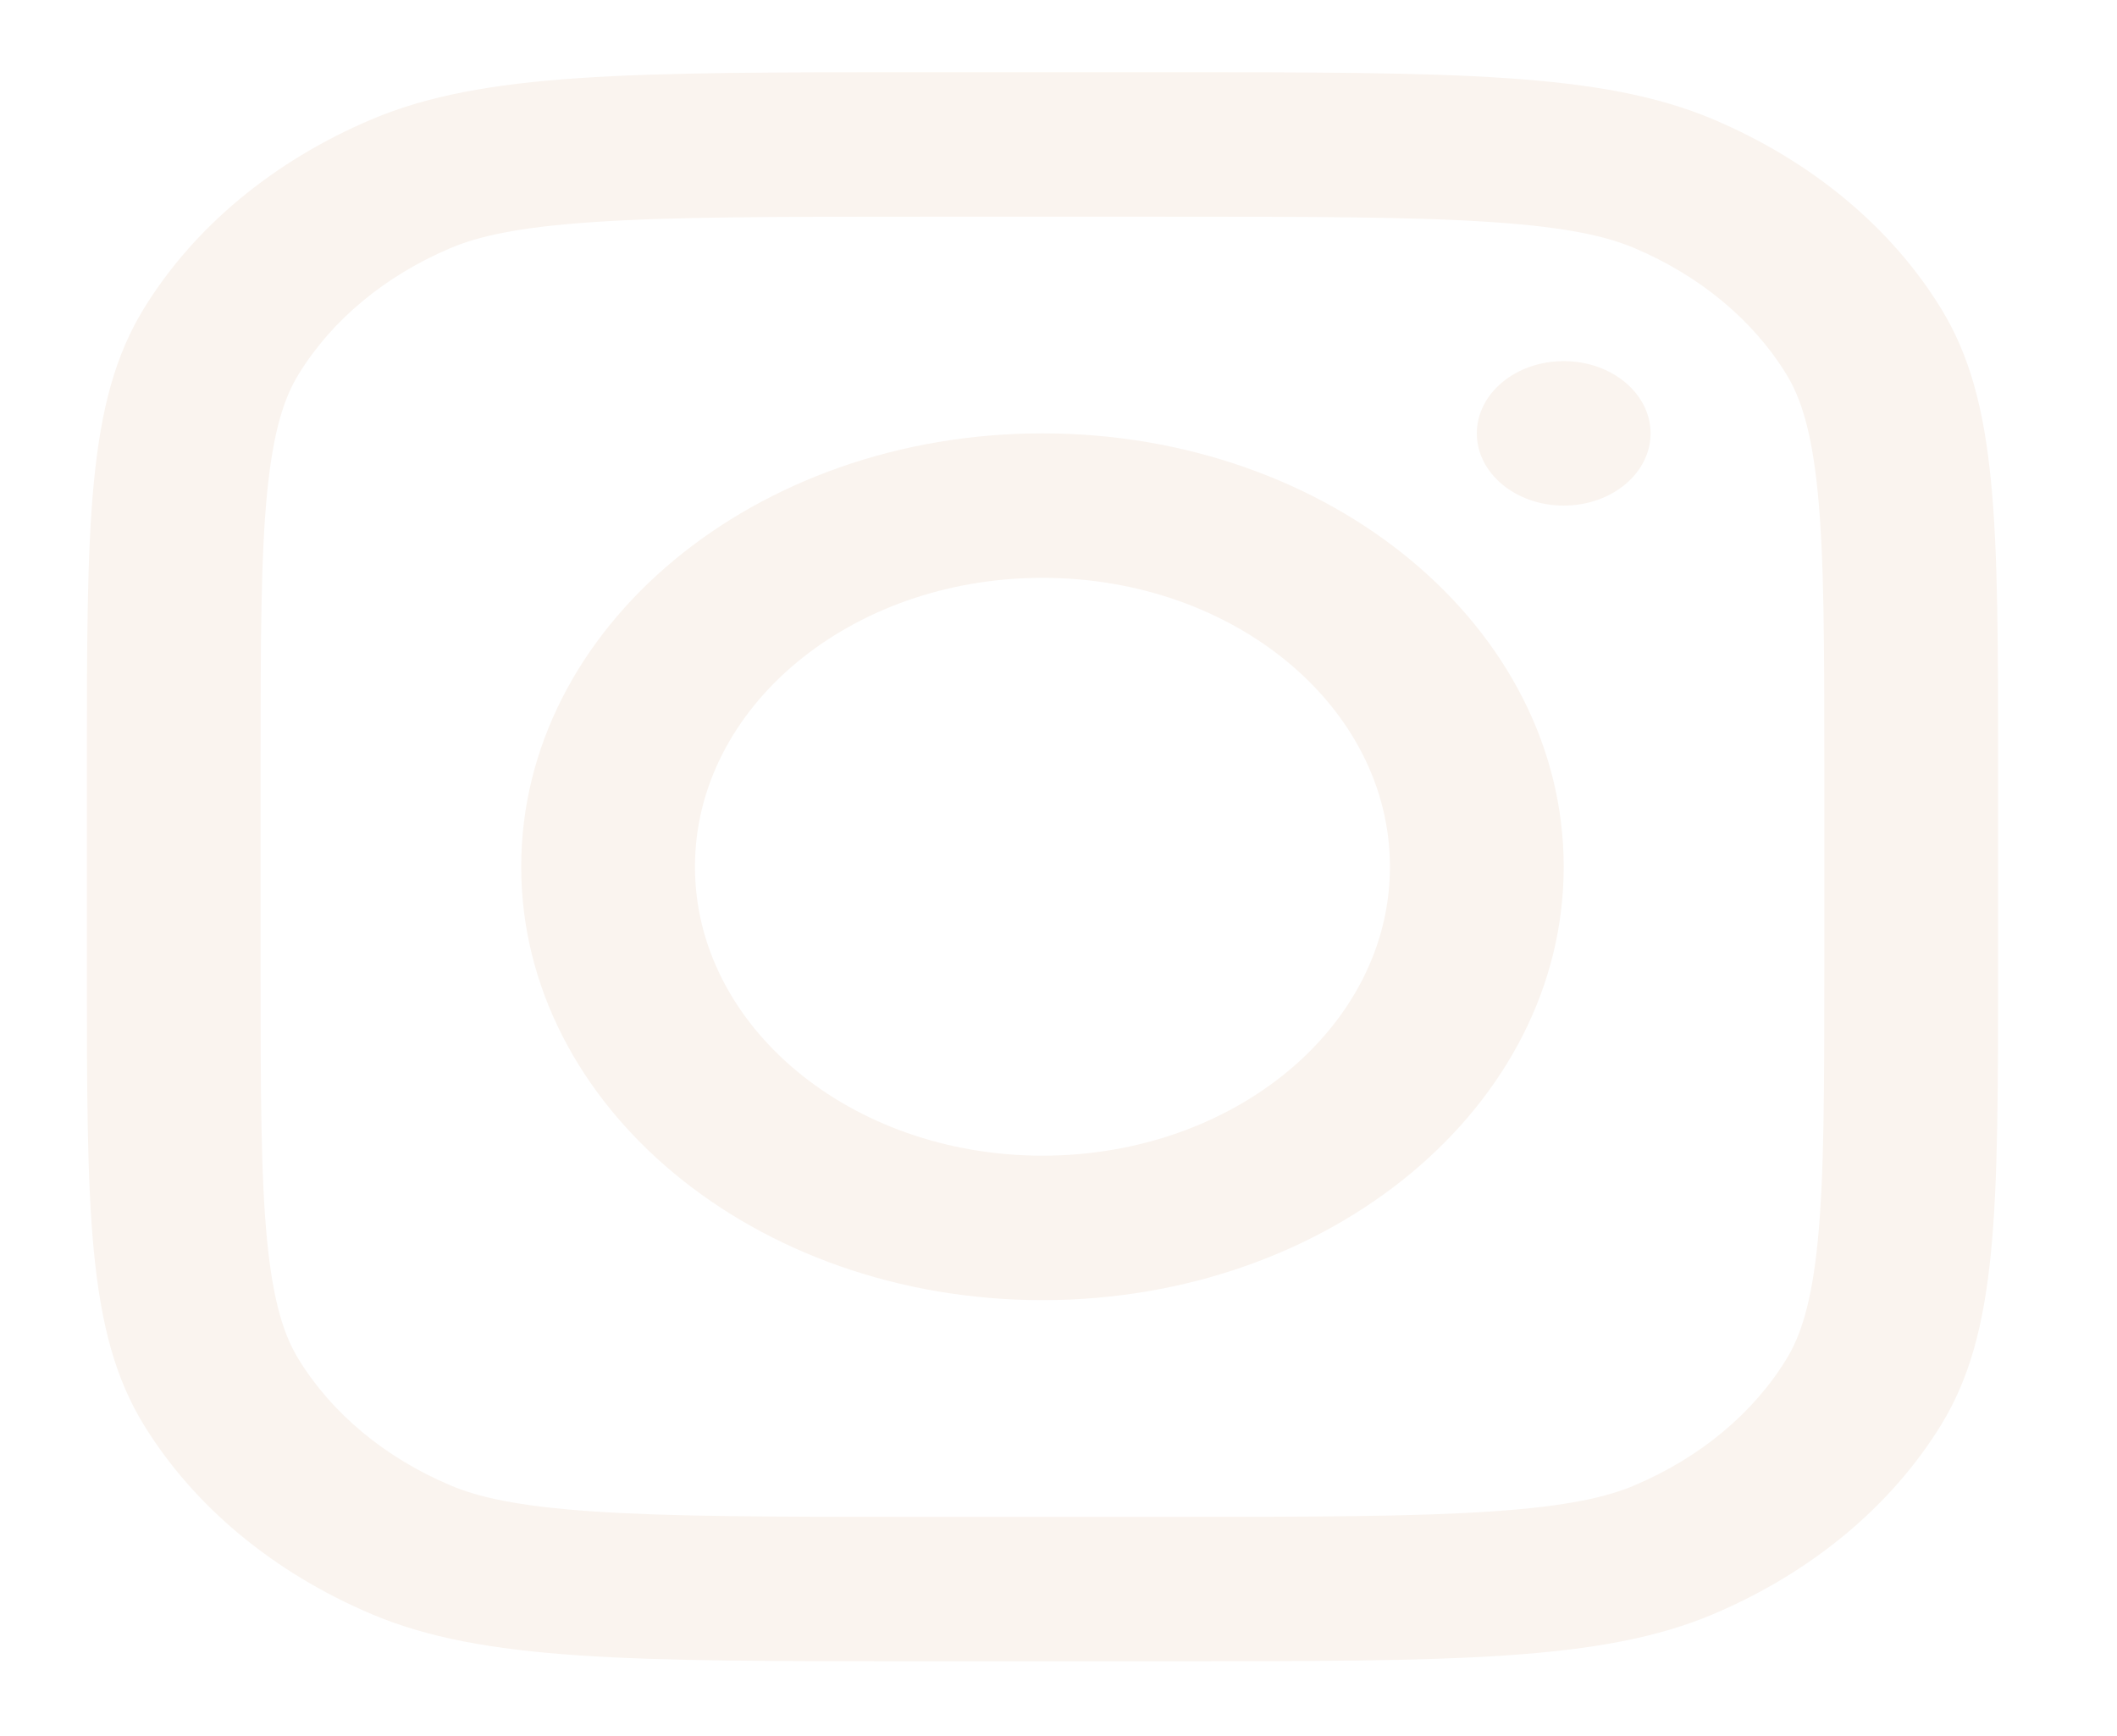
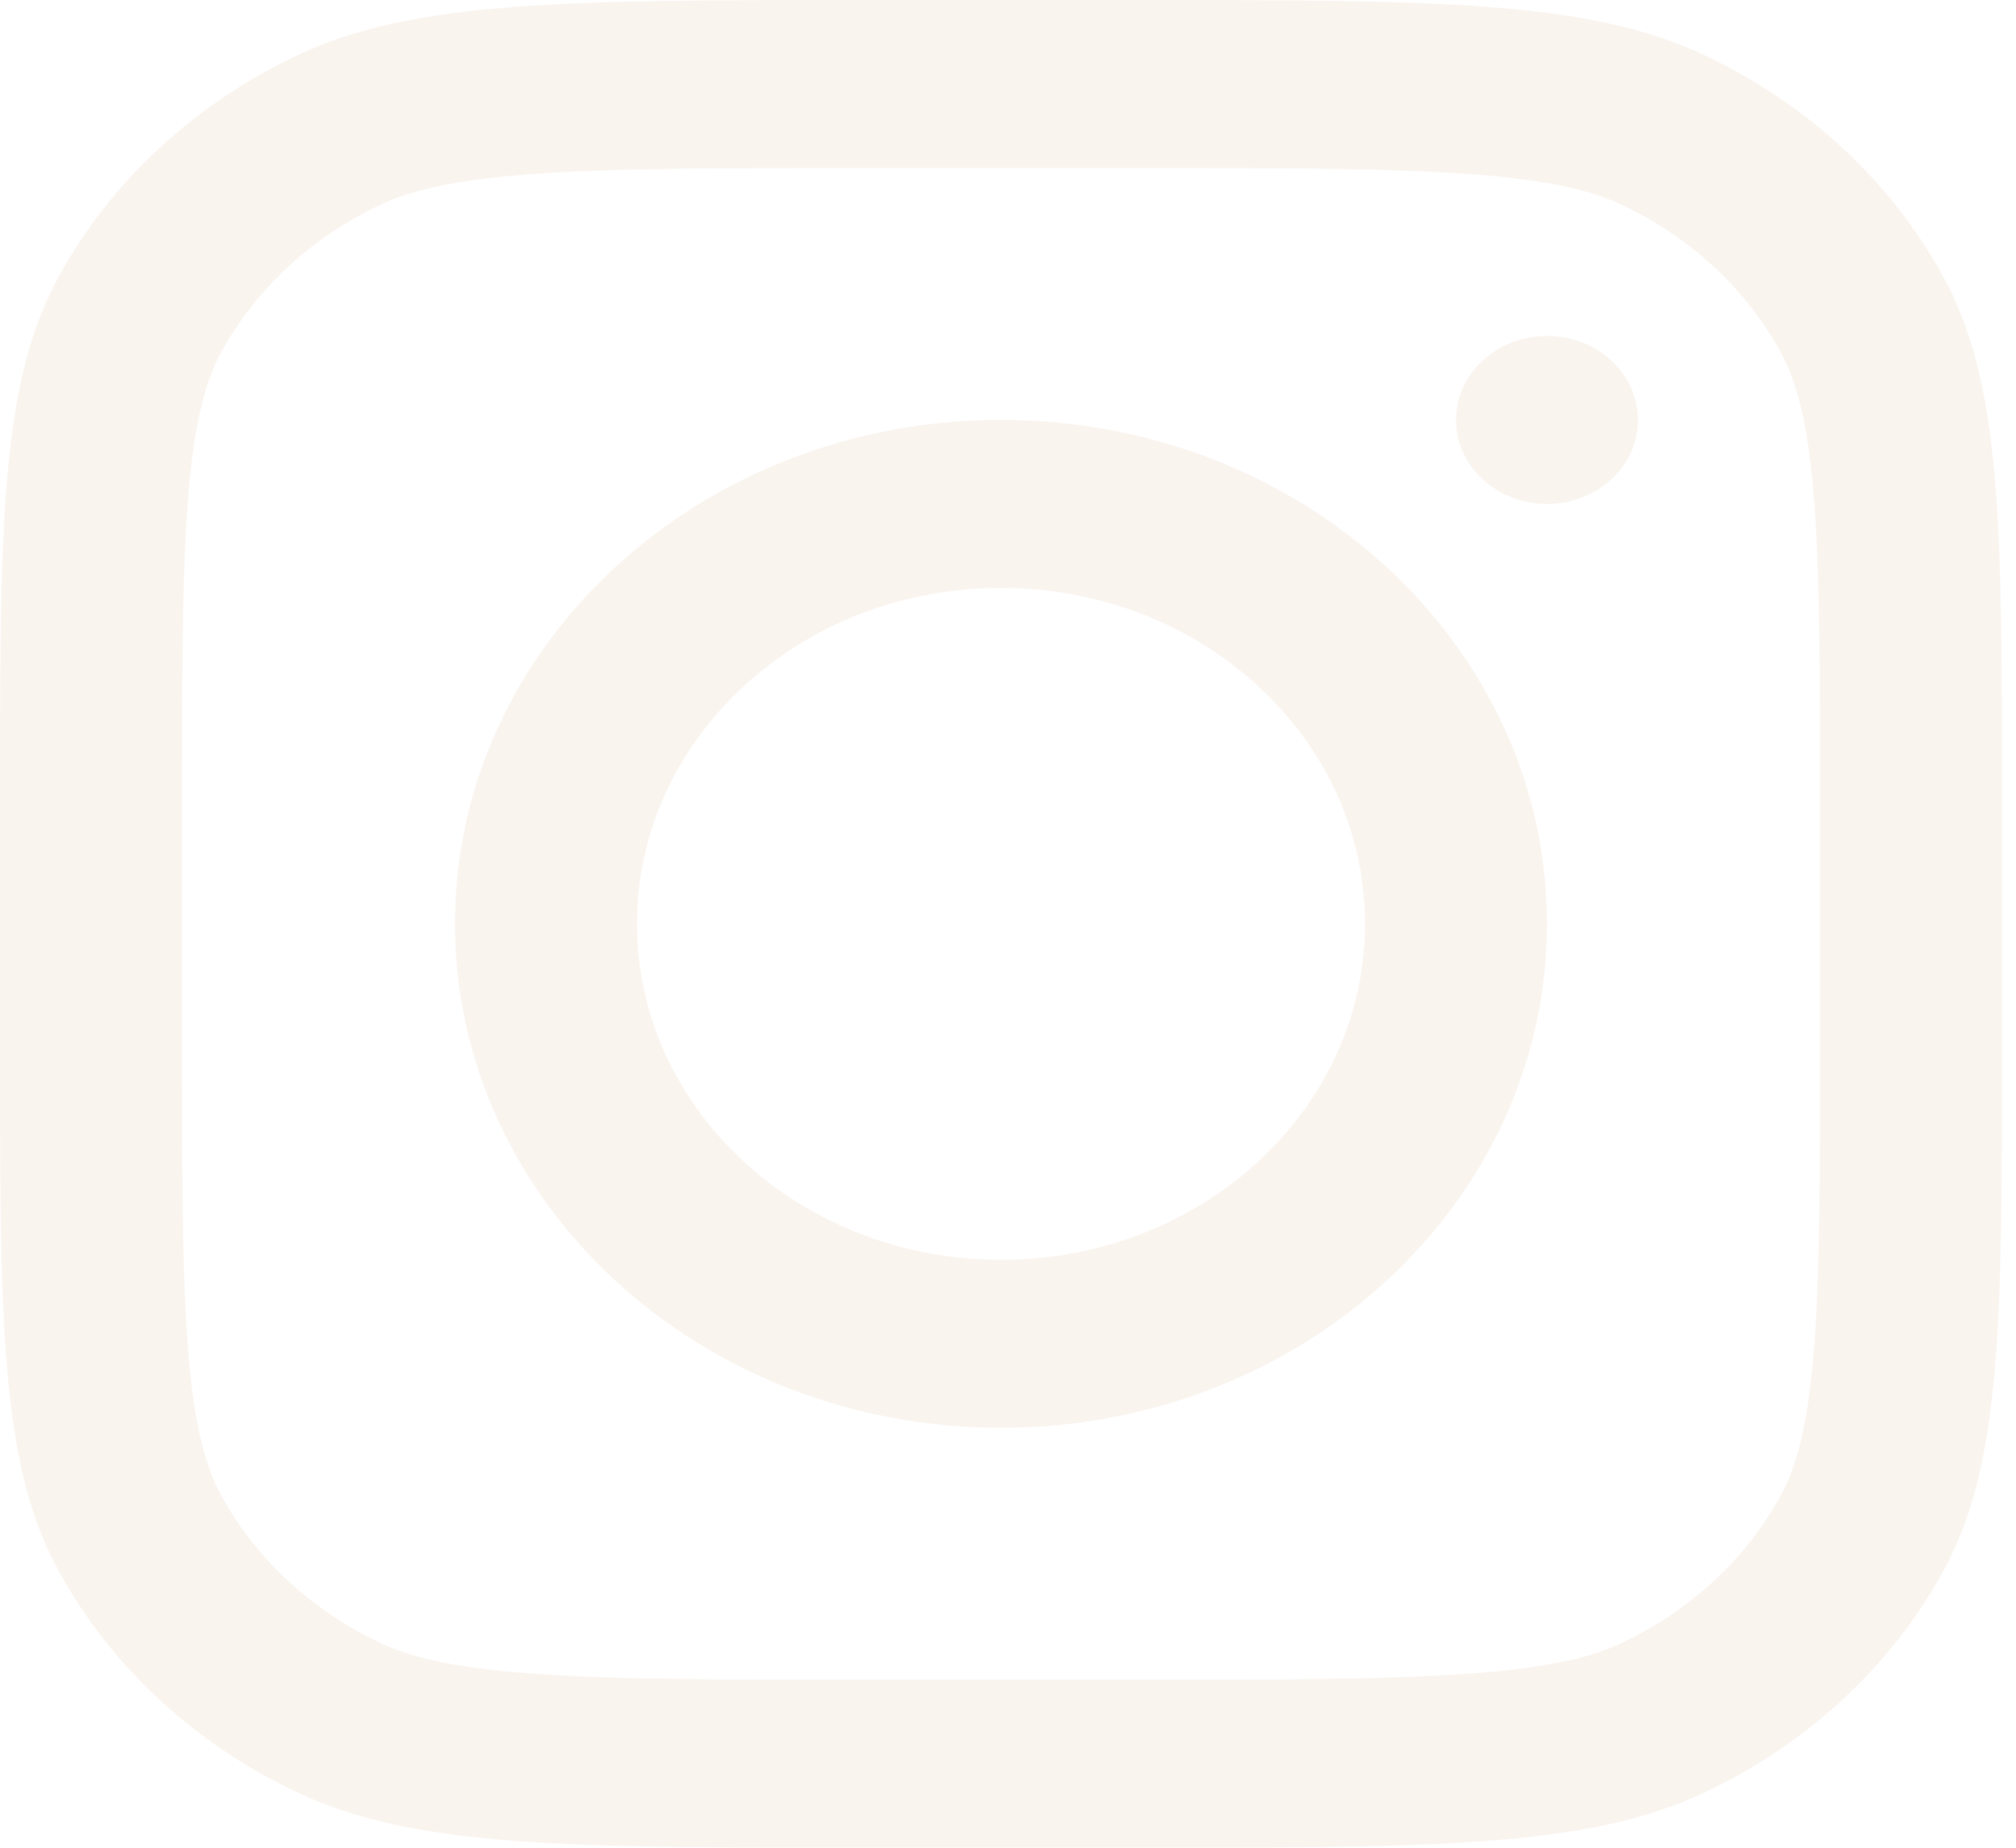
- <svg xmlns="http://www.w3.org/2000/svg" width="50" height="41" viewBox="0 0 50 41" fill="none">
-   <path fill-rule="evenodd" clip-rule="evenodd" d="M24.621 30.706C31.42 30.706 36.932 26.123 36.932 20.471C36.932 14.818 31.42 10.235 24.621 10.235C17.822 10.235 12.31 14.818 12.31 20.471C12.31 26.123 17.822 30.706 24.621 30.706ZM24.621 27.294C29.154 27.294 32.828 24.239 32.828 20.471C32.828 16.702 29.154 13.647 24.621 13.647C20.088 13.647 16.414 16.702 16.414 20.471C16.414 24.239 20.088 27.294 24.621 27.294Z" fill="#FAF4EF" />
-   <path d="M36.932 8.529C35.799 8.529 34.88 9.293 34.88 10.235C34.88 11.177 35.799 11.941 36.932 11.941C38.065 11.941 38.984 11.177 38.984 10.235C38.984 9.293 38.065 8.529 36.932 8.529Z" fill="#FAF4EF" />
-   <path fill-rule="evenodd" clip-rule="evenodd" d="M3.394 7.294C2.052 9.484 2.052 12.35 2.052 18.082V22.859C2.052 28.591 2.052 31.457 3.394 33.647C4.574 35.572 6.457 37.138 8.773 38.12C11.407 39.235 14.854 39.235 21.749 39.235H27.494C34.388 39.235 37.836 39.235 40.469 38.12C42.785 37.138 44.669 35.572 45.849 33.647C47.191 31.457 47.191 28.591 47.191 22.859V18.082C47.191 12.35 47.191 9.484 45.849 7.294C44.669 5.368 42.785 3.803 40.469 2.821C37.836 1.706 34.388 1.706 27.494 1.706H21.749C14.854 1.706 11.407 1.706 8.773 2.821C6.457 3.803 4.574 5.368 3.394 7.294ZM27.494 5.118H21.749C18.234 5.118 15.844 5.12 13.997 5.246C12.198 5.368 11.278 5.589 10.636 5.861C9.092 6.516 7.837 7.559 7.05 8.843C6.723 9.377 6.456 10.142 6.309 11.638C6.158 13.173 6.155 15.16 6.155 18.082V22.859C6.155 25.781 6.158 27.768 6.309 29.303C6.456 30.799 6.723 31.564 7.05 32.098C7.837 33.382 9.092 34.425 10.636 35.08C11.278 35.352 12.198 35.573 13.997 35.695C15.844 35.821 18.234 35.824 21.749 35.824H27.494C31.009 35.824 33.398 35.821 35.245 35.695C37.044 35.573 37.964 35.352 38.606 35.08C40.15 34.425 41.406 33.382 42.193 32.098C42.52 31.564 42.786 30.799 42.933 29.303C43.084 27.768 43.087 25.781 43.087 22.859V18.082C43.087 15.16 43.084 13.173 42.933 11.638C42.786 10.142 42.52 9.377 42.193 8.843C41.406 7.559 40.15 6.516 38.606 5.861C37.964 5.589 37.044 5.368 35.245 5.246C33.398 5.12 31.009 5.118 27.494 5.118Z" fill="#FAF4EF" />
+ <svg xmlns="http://www.w3.org/2000/svg" width="36" height="33" viewBox="0 0 36 33" fill="none">
+   <path fill-rule="evenodd" clip-rule="evenodd" d="M17.875 25.5C23.26 25.5 27.625 21.471 27.625 16.5C27.625 11.529 23.26 7.5 17.875 7.5C12.49 7.5 8.125 11.529 8.125 16.5C8.125 21.471 12.49 25.5 17.875 25.5ZM17.875 22.5C21.465 22.5 24.375 19.814 24.375 16.5C24.375 13.186 21.465 10.5 17.875 10.5C14.285 10.5 11.375 13.186 11.375 16.5C11.375 19.814 14.285 22.5 17.875 22.5Z" fill="#FAF4EF" />
+   <path d="M27.625 6C26.727 6 26 6.672 26 7.5C26 8.328 26.727 9 27.625 9C28.523 9 29.25 8.328 29.25 7.5C29.25 6.672 28.523 6 27.625 6Z" fill="#FAF4EF" />
+   <path fill-rule="evenodd" clip-rule="evenodd" d="M1.063 4.914C0 6.839 0 9.36 0 14.4V18.6C0 23.64 0 26.161 1.063 28.086C1.997 29.779 3.489 31.156 5.324 32.019C7.409 33 10.139 33 15.6 33H20.15C25.61 33 28.341 33 30.426 32.019C32.261 31.156 33.753 29.779 34.687 28.086C35.75 26.161 35.75 23.64 35.75 18.6V14.4C35.75 9.36 35.75 6.839 34.687 4.914C33.753 3.221 32.261 1.844 30.426 0.981C28.341 0 25.61 0 20.15 0H15.6C10.139 0 7.409 0 5.324 0.981C3.489 1.844 1.997 3.221 1.063 4.914ZM20.15 3H15.6C12.816 3 10.924 3.002 9.461 3.113C8.036 3.22 7.307 3.415 6.799 3.654C5.576 4.229 4.582 5.147 3.958 6.276C3.699 6.745 3.488 7.418 3.372 8.733C3.253 10.083 3.25 11.83 3.25 14.4V18.6C3.25 21.17 3.253 22.916 3.372 24.267C3.488 25.582 3.699 26.255 3.958 26.724C4.582 27.853 5.576 28.771 6.799 29.346C7.307 29.585 8.036 29.78 9.461 29.887C10.924 29.998 12.816 30 15.6 30H20.15C22.934 30 24.826 29.998 26.289 29.887C27.714 29.78 28.443 29.585 28.951 29.346C30.174 28.771 31.168 27.853 31.791 26.724C32.05 26.255 32.262 25.582 32.378 24.267C32.497 22.916 32.5 21.17 32.5 18.6V14.4C32.5 11.83 32.497 10.083 32.378 8.733C32.262 7.418 32.05 6.745 31.791 6.276C31.168 5.147 30.174 4.229 28.951 3.654C28.443 3.415 27.714 3.22 26.289 3.113C24.826 3.002 22.934 3 20.15 3Z" fill="#FAF4EF" />
</svg>
